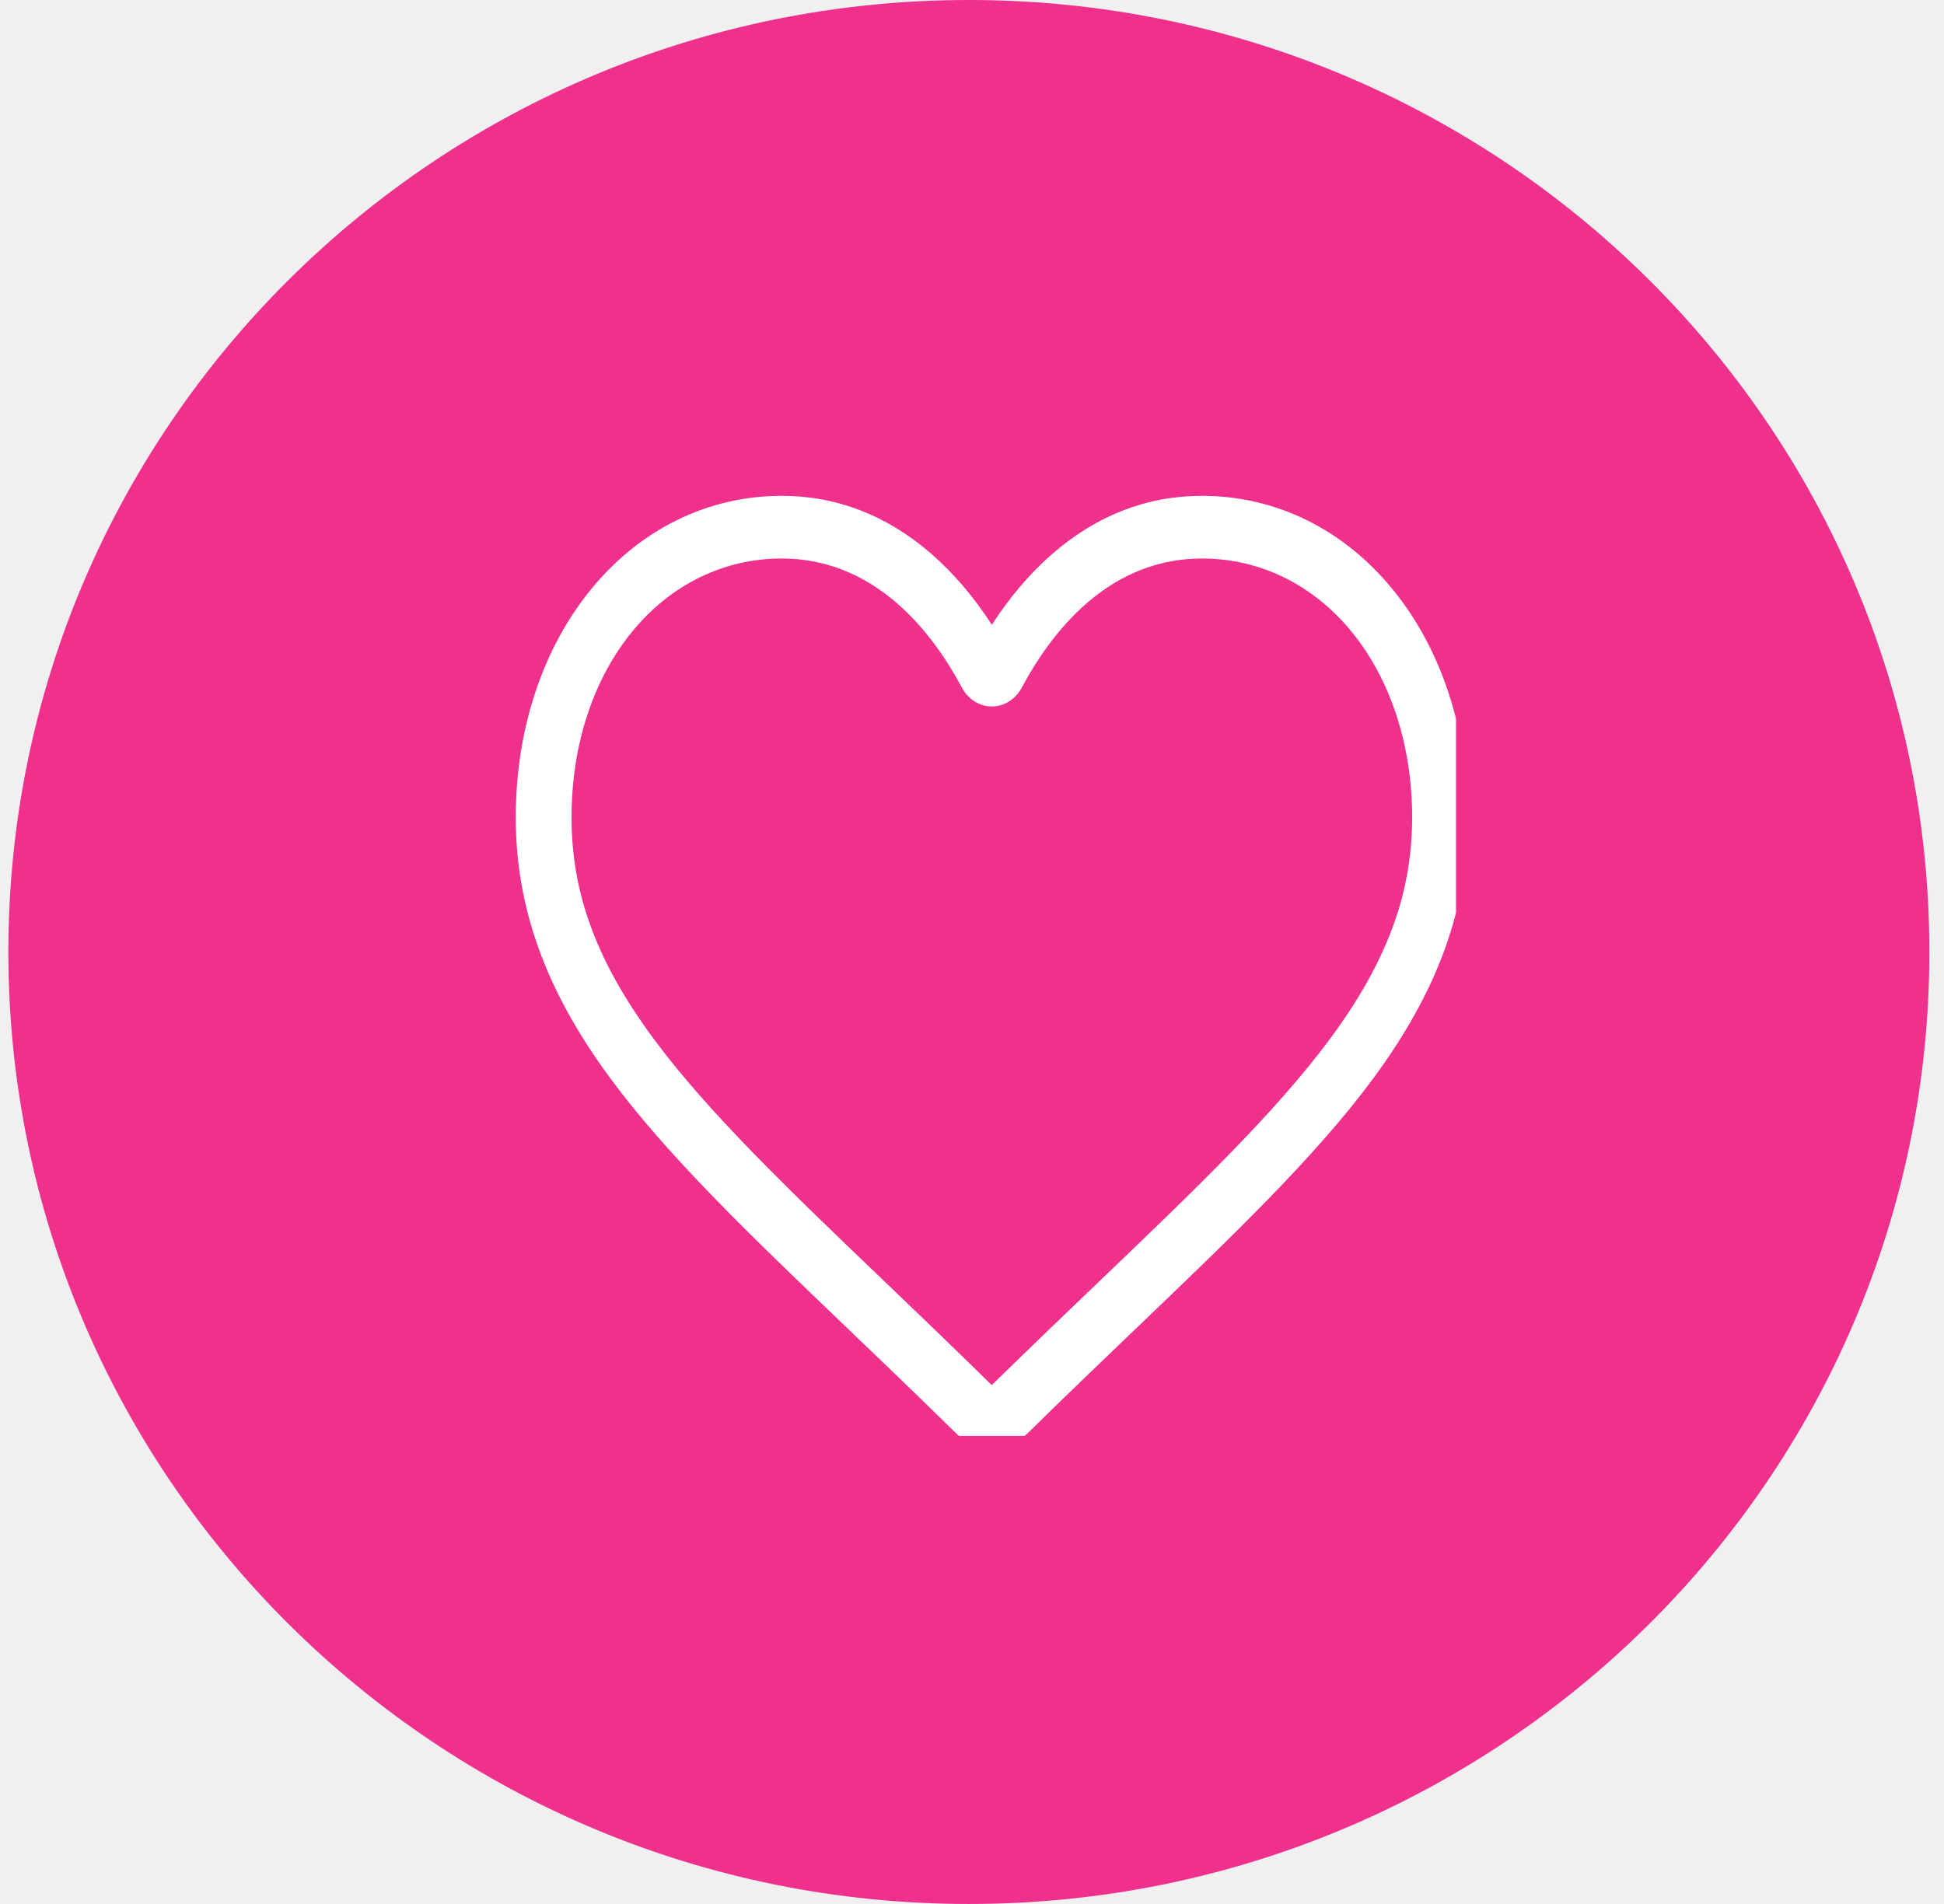
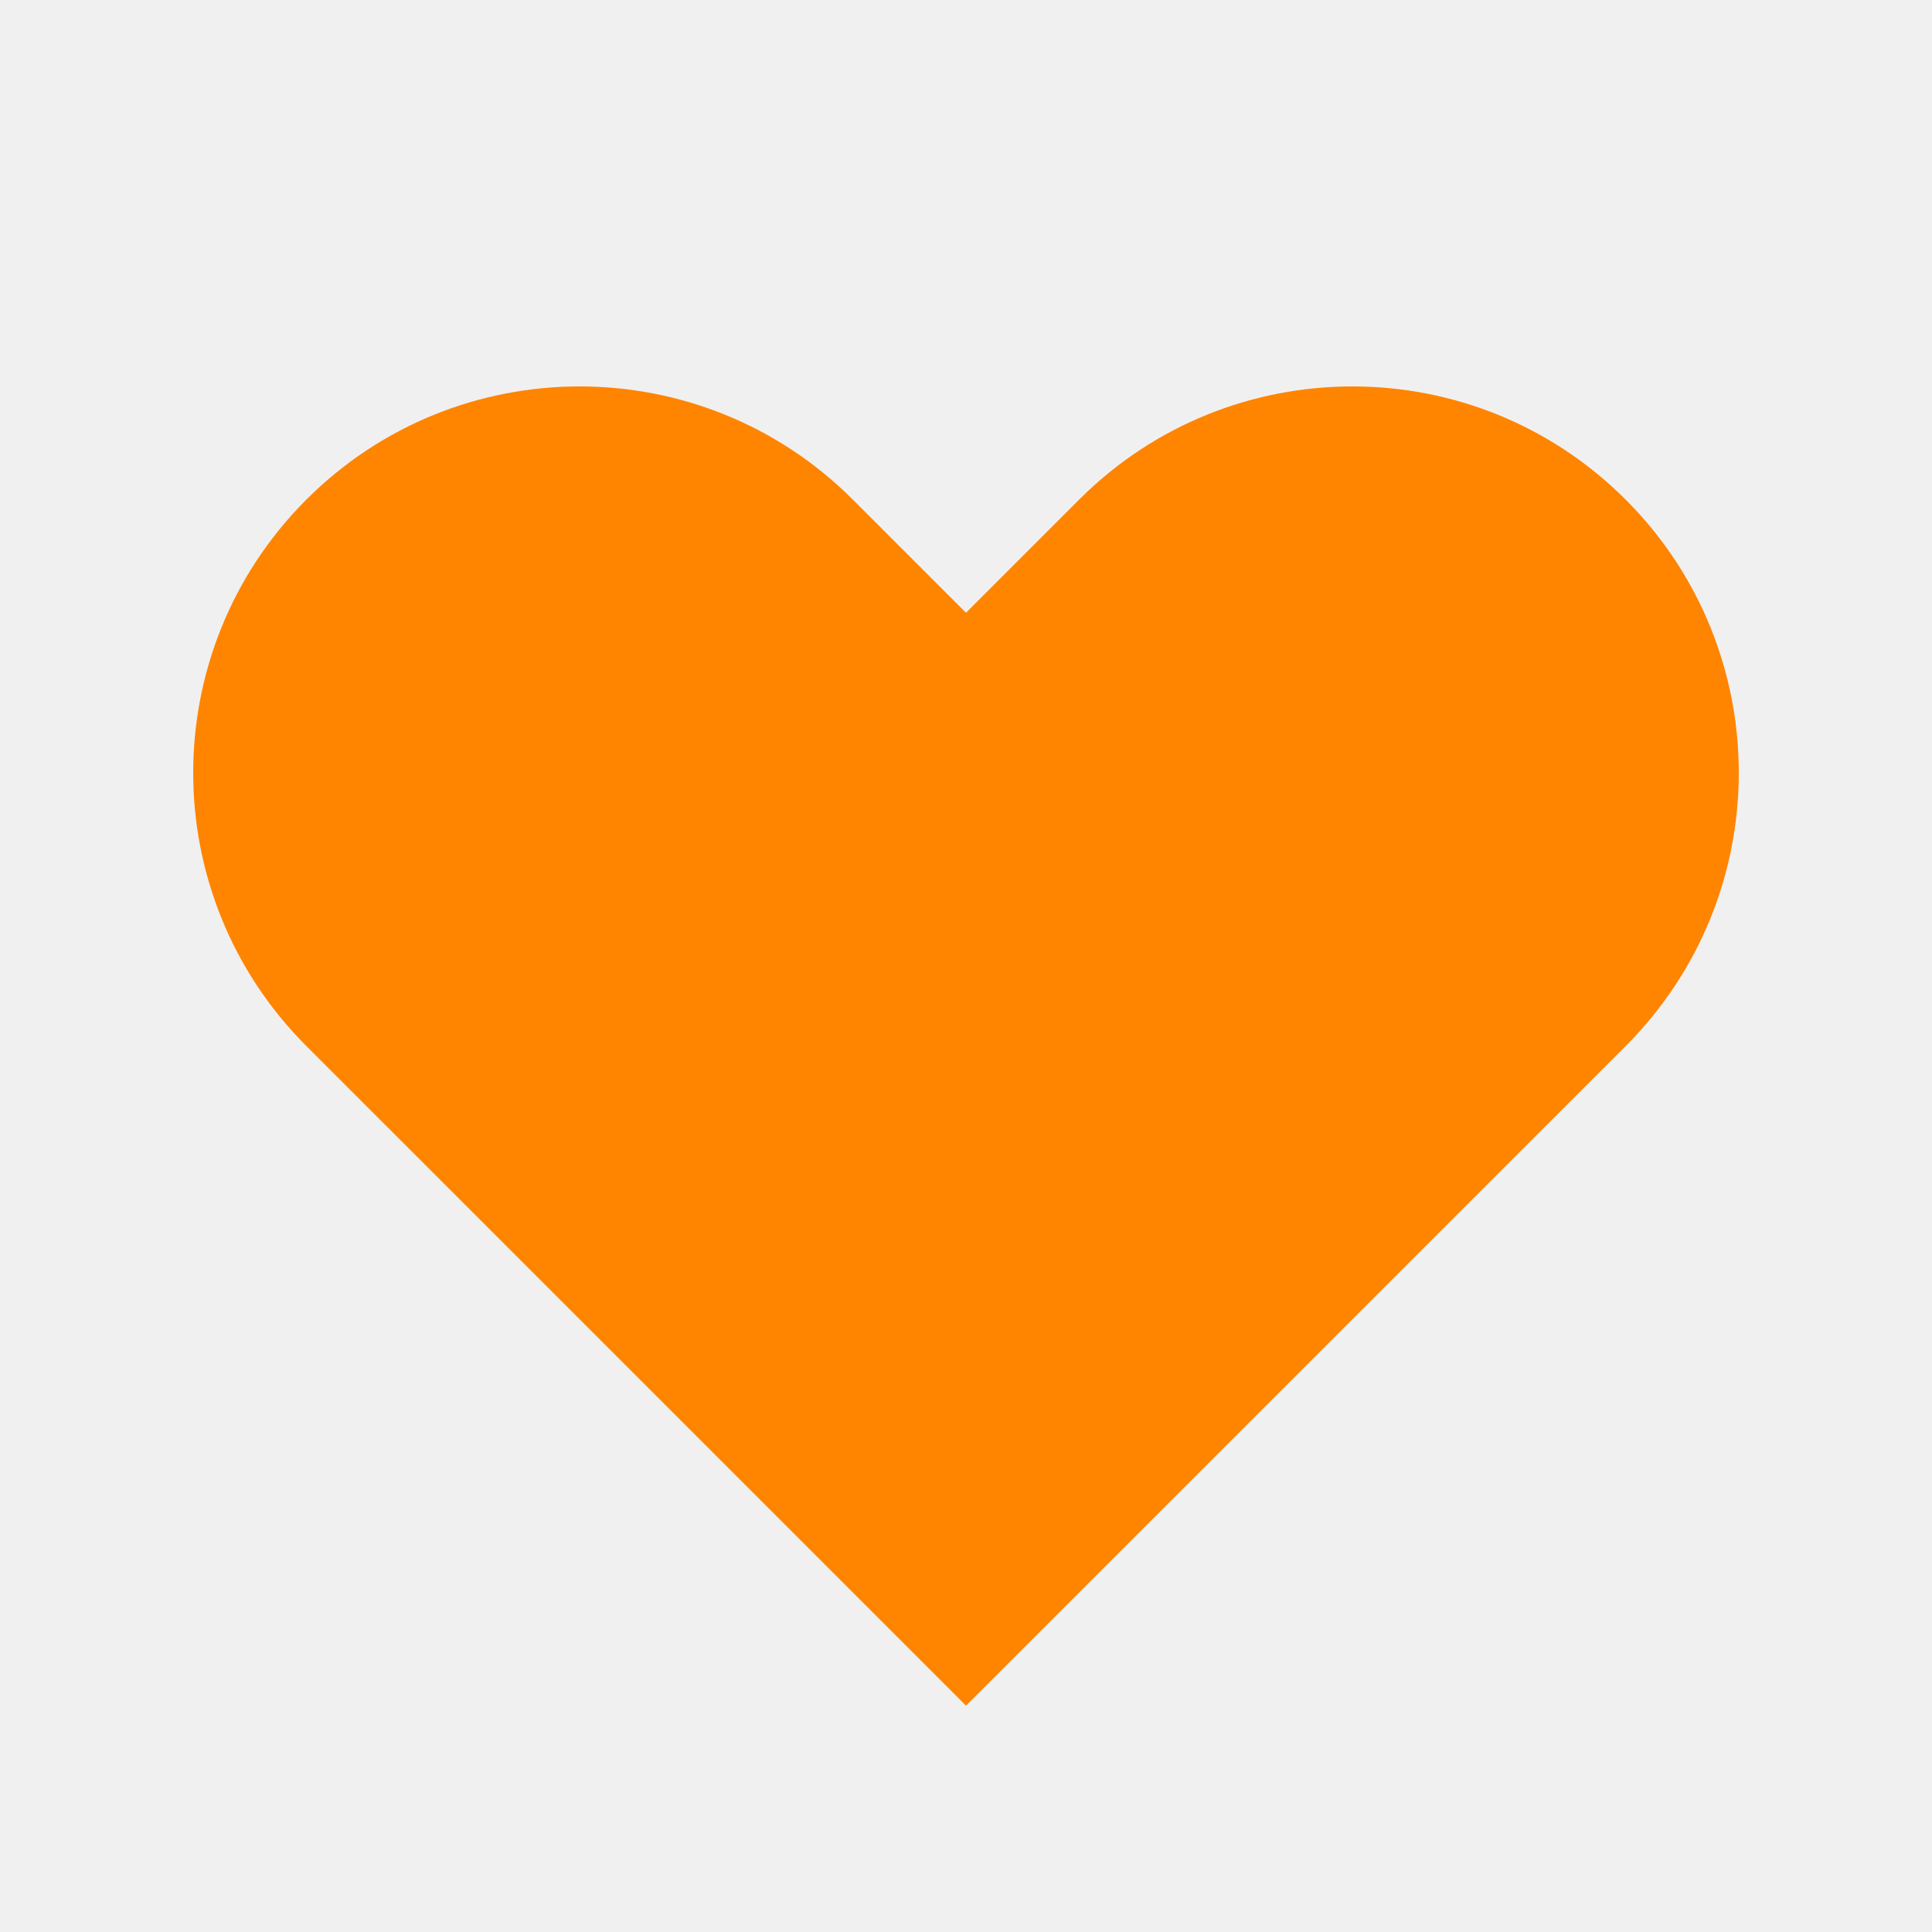
- <svg xmlns="http://www.w3.org/2000/svg" width="49" height="48" viewBox="0 0 49 48" fill="none">
-   <ellipse cx="24.421" cy="24" rx="24.21" ry="24" fill="#EF308D" />
-   <g clip-path="url(#clip0_296_1981)">
-     <path d="M25 36.5C24.658 36.5 24.329 36.361 24.072 36.108C23.103 35.155 22.168 34.26 21.343 33.47L21.339 33.466C18.921 31.15 16.833 29.15 15.38 27.179C13.756 24.977 13 22.889 13 20.607C13 18.39 13.676 16.346 14.904 14.849C16.146 13.334 17.851 12.5 19.705 12.5C21.09 12.5 22.359 12.992 23.476 13.963C24.039 14.453 24.55 15.053 25 15.752C25.45 15.053 25.961 14.453 26.525 13.963C27.642 12.992 28.91 12.5 30.296 12.5C32.149 12.5 33.854 13.334 35.096 14.849C36.324 16.346 37 18.39 37 20.607C37 22.888 36.244 24.977 34.62 27.179C33.167 29.15 31.079 31.149 28.662 33.465C27.835 34.257 26.899 35.153 25.928 36.108C25.671 36.361 25.341 36.5 25 36.5ZM19.705 14.08C18.248 14.08 16.911 14.733 15.937 15.92C14.95 17.124 14.406 18.789 14.406 20.607C14.406 22.526 15.04 24.242 16.463 26.171C17.838 28.036 19.883 29.995 22.251 32.263L22.255 32.267C23.083 33.06 24.021 33.959 24.998 34.919C25.98 33.957 26.92 33.057 27.75 32.263C30.118 29.994 32.163 28.036 33.538 26.171C34.96 24.242 35.594 22.526 35.594 20.607C35.594 18.788 35.05 17.124 34.063 15.92C33.09 14.733 31.752 14.08 30.296 14.08C29.229 14.08 28.249 14.461 27.385 15.213C26.614 15.883 26.077 16.73 25.762 17.323C25.6 17.628 25.316 17.81 25 17.81C24.684 17.81 24.4 17.628 24.238 17.323C23.923 16.73 23.386 15.883 22.615 15.213C21.751 14.461 20.771 14.08 19.705 14.08Z" fill="white" />
-   </g>
-   <defs>
-     <clipPath id="clip0_296_1981">
-       <rect width="23.7" height="23.7" fill="white" transform="translate(13 12.5)" />
-     </clipPath>
-   </defs>
+ <svg xmlns="http://www.w3.org/2000/svg" width="56" height="56" viewBox="0 0 56 56" fill="none">
+   <path fill-rule="evenodd" clip-rule="evenodd" d="M8.88 14.481C13.254 10.107 20.346 10.107 24.72 14.481L28 17.761L31.28 14.481C35.654 10.107 42.746 10.107 47.12 14.481C51.493 18.855 51.493 25.946 47.12 30.32L28 49.439L8.88 30.32C4.507 25.946 4.507 18.855 8.88 14.481Z" fill="#FF8400" />
</svg>
